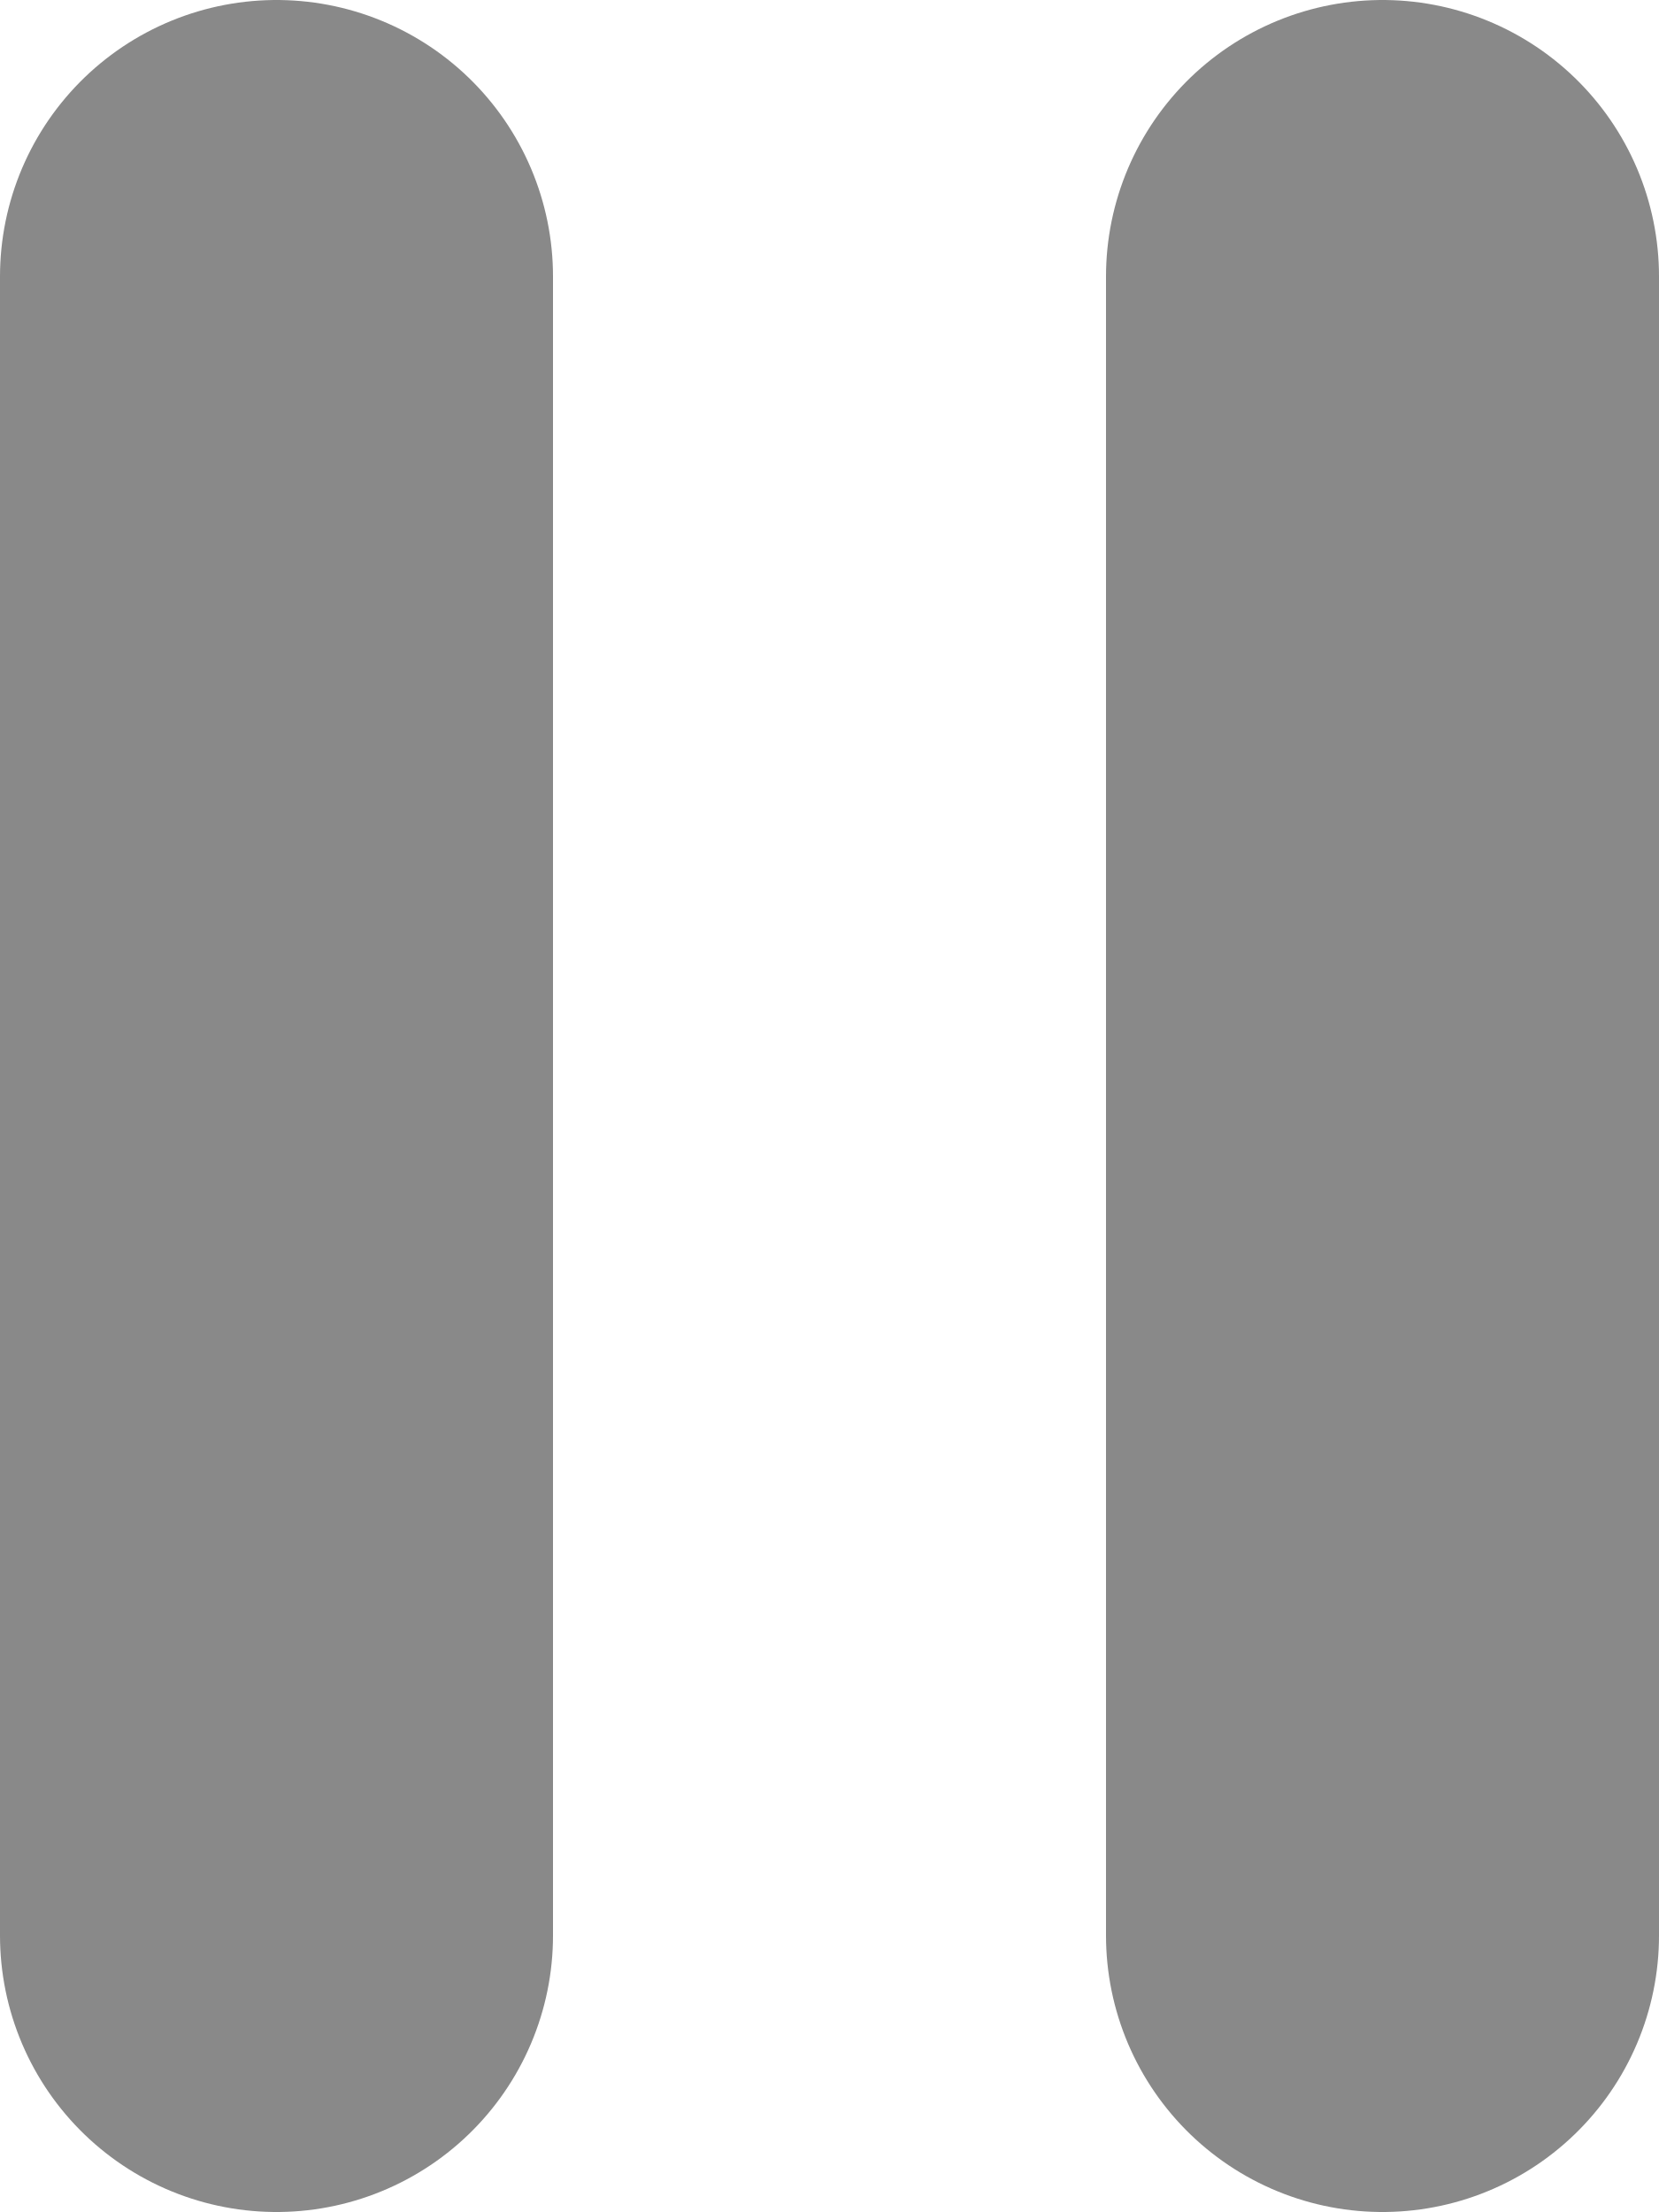
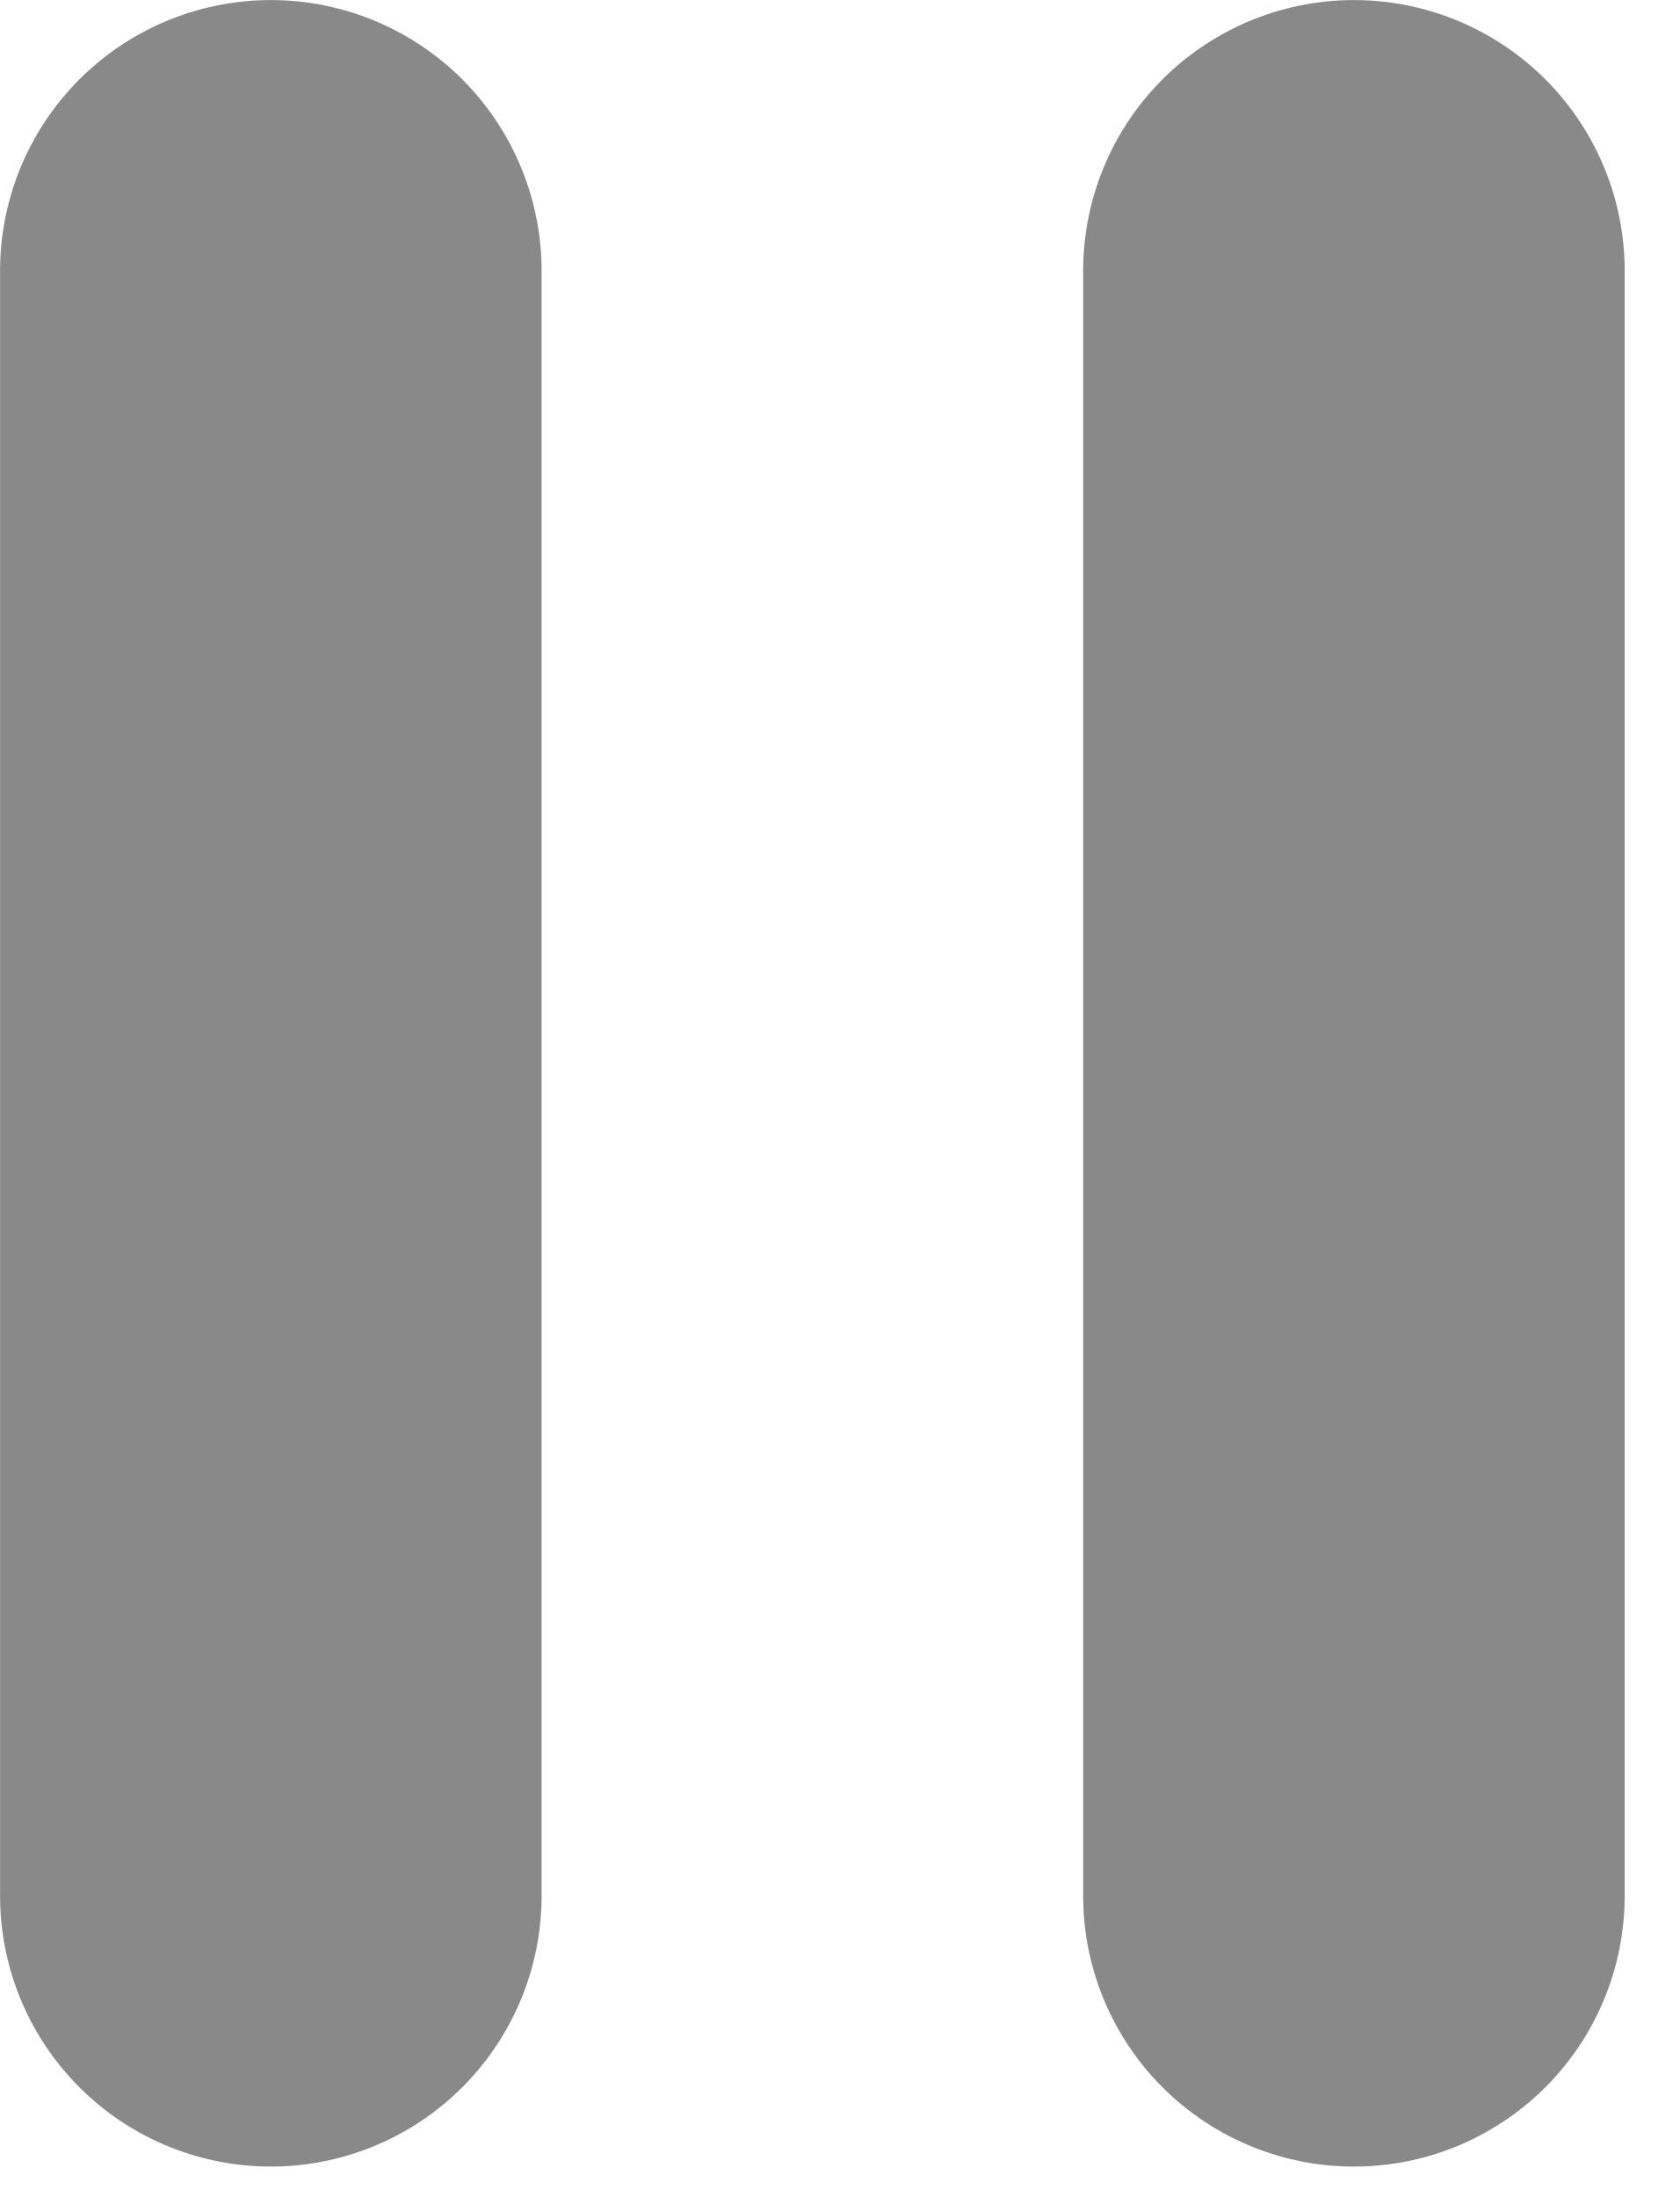
- <svg xmlns="http://www.w3.org/2000/svg" width="6" height="8" viewBox="0 0 6 8" fill="none">
-   <path d="M1 1V7" stroke="#898989" stroke-width="2" stroke-linecap="round" />
-   <path d="M5 1V7" stroke="#898989" stroke-width="2" stroke-linecap="round" />
+ <svg xmlns="http://www.w3.org/2000/svg" width="13" height="17" viewBox="0 0 13 17" fill="none">
+   <path d="M2.096 2.096V14.669" stroke="#898989" stroke-width="4.191" stroke-linecap="round" />
+   <path d="M10.478 2.096V14.669" stroke="#898989" stroke-width="4.191" stroke-linecap="round" />
</svg>
